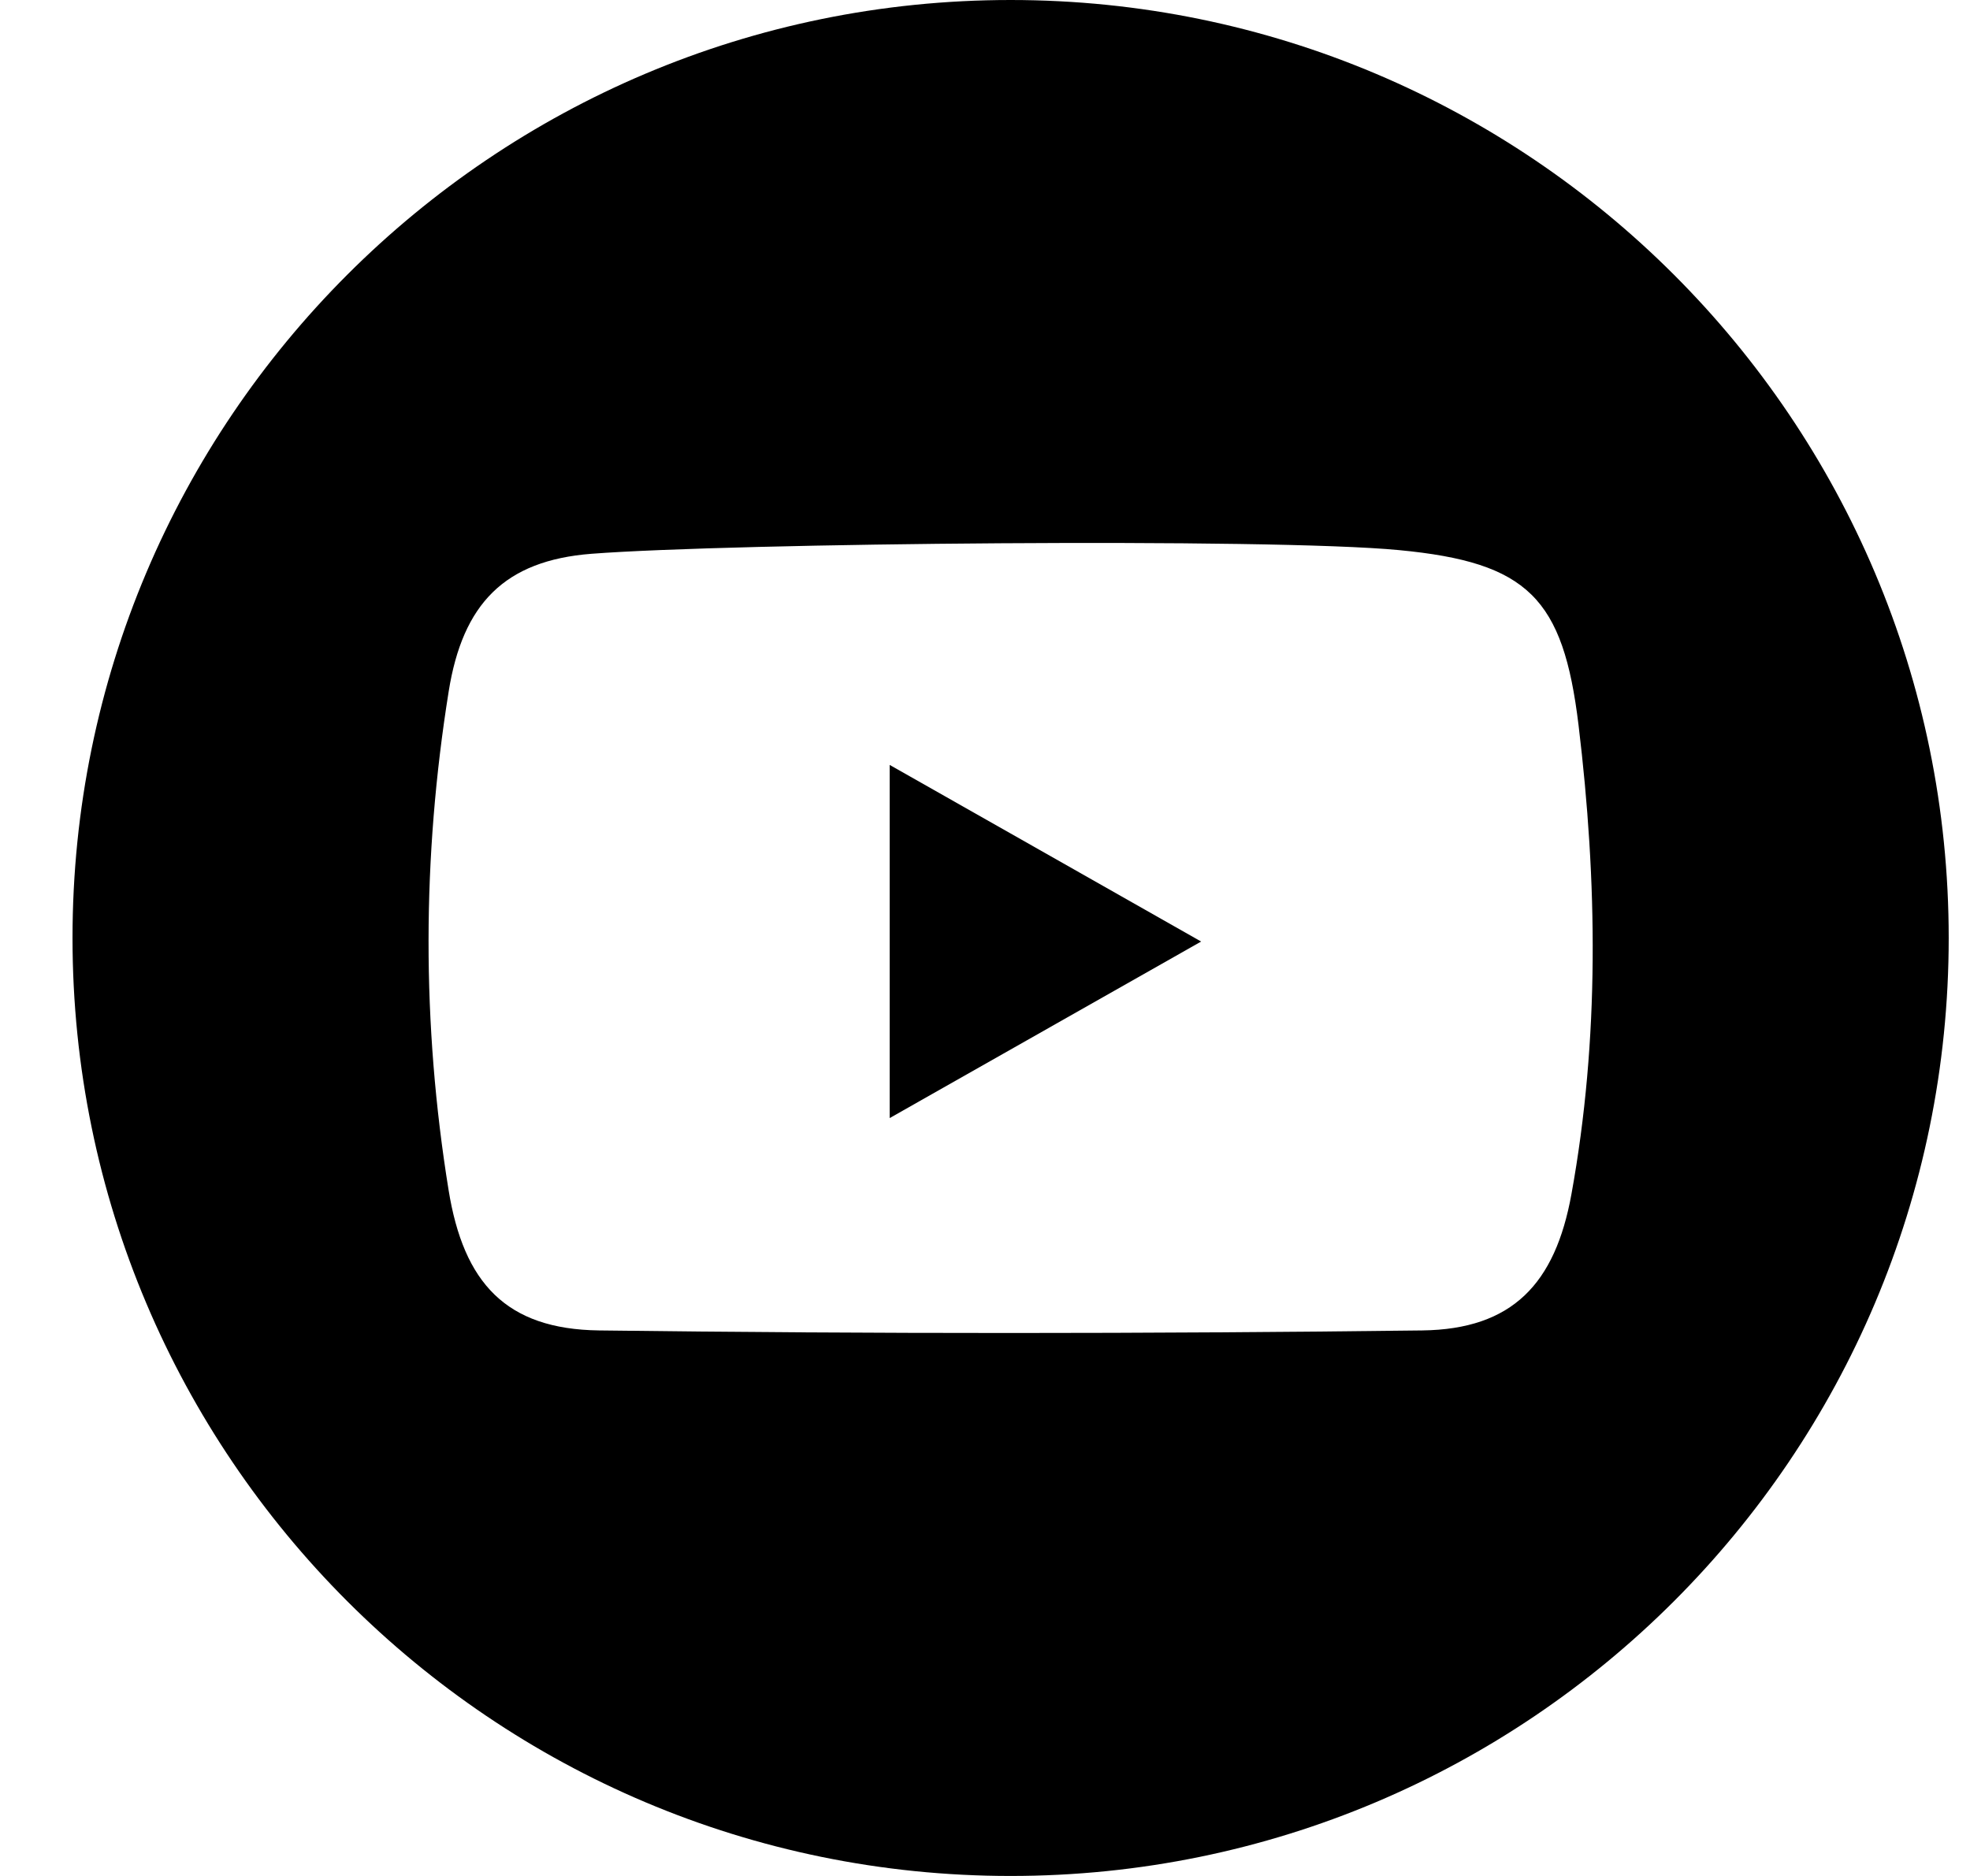
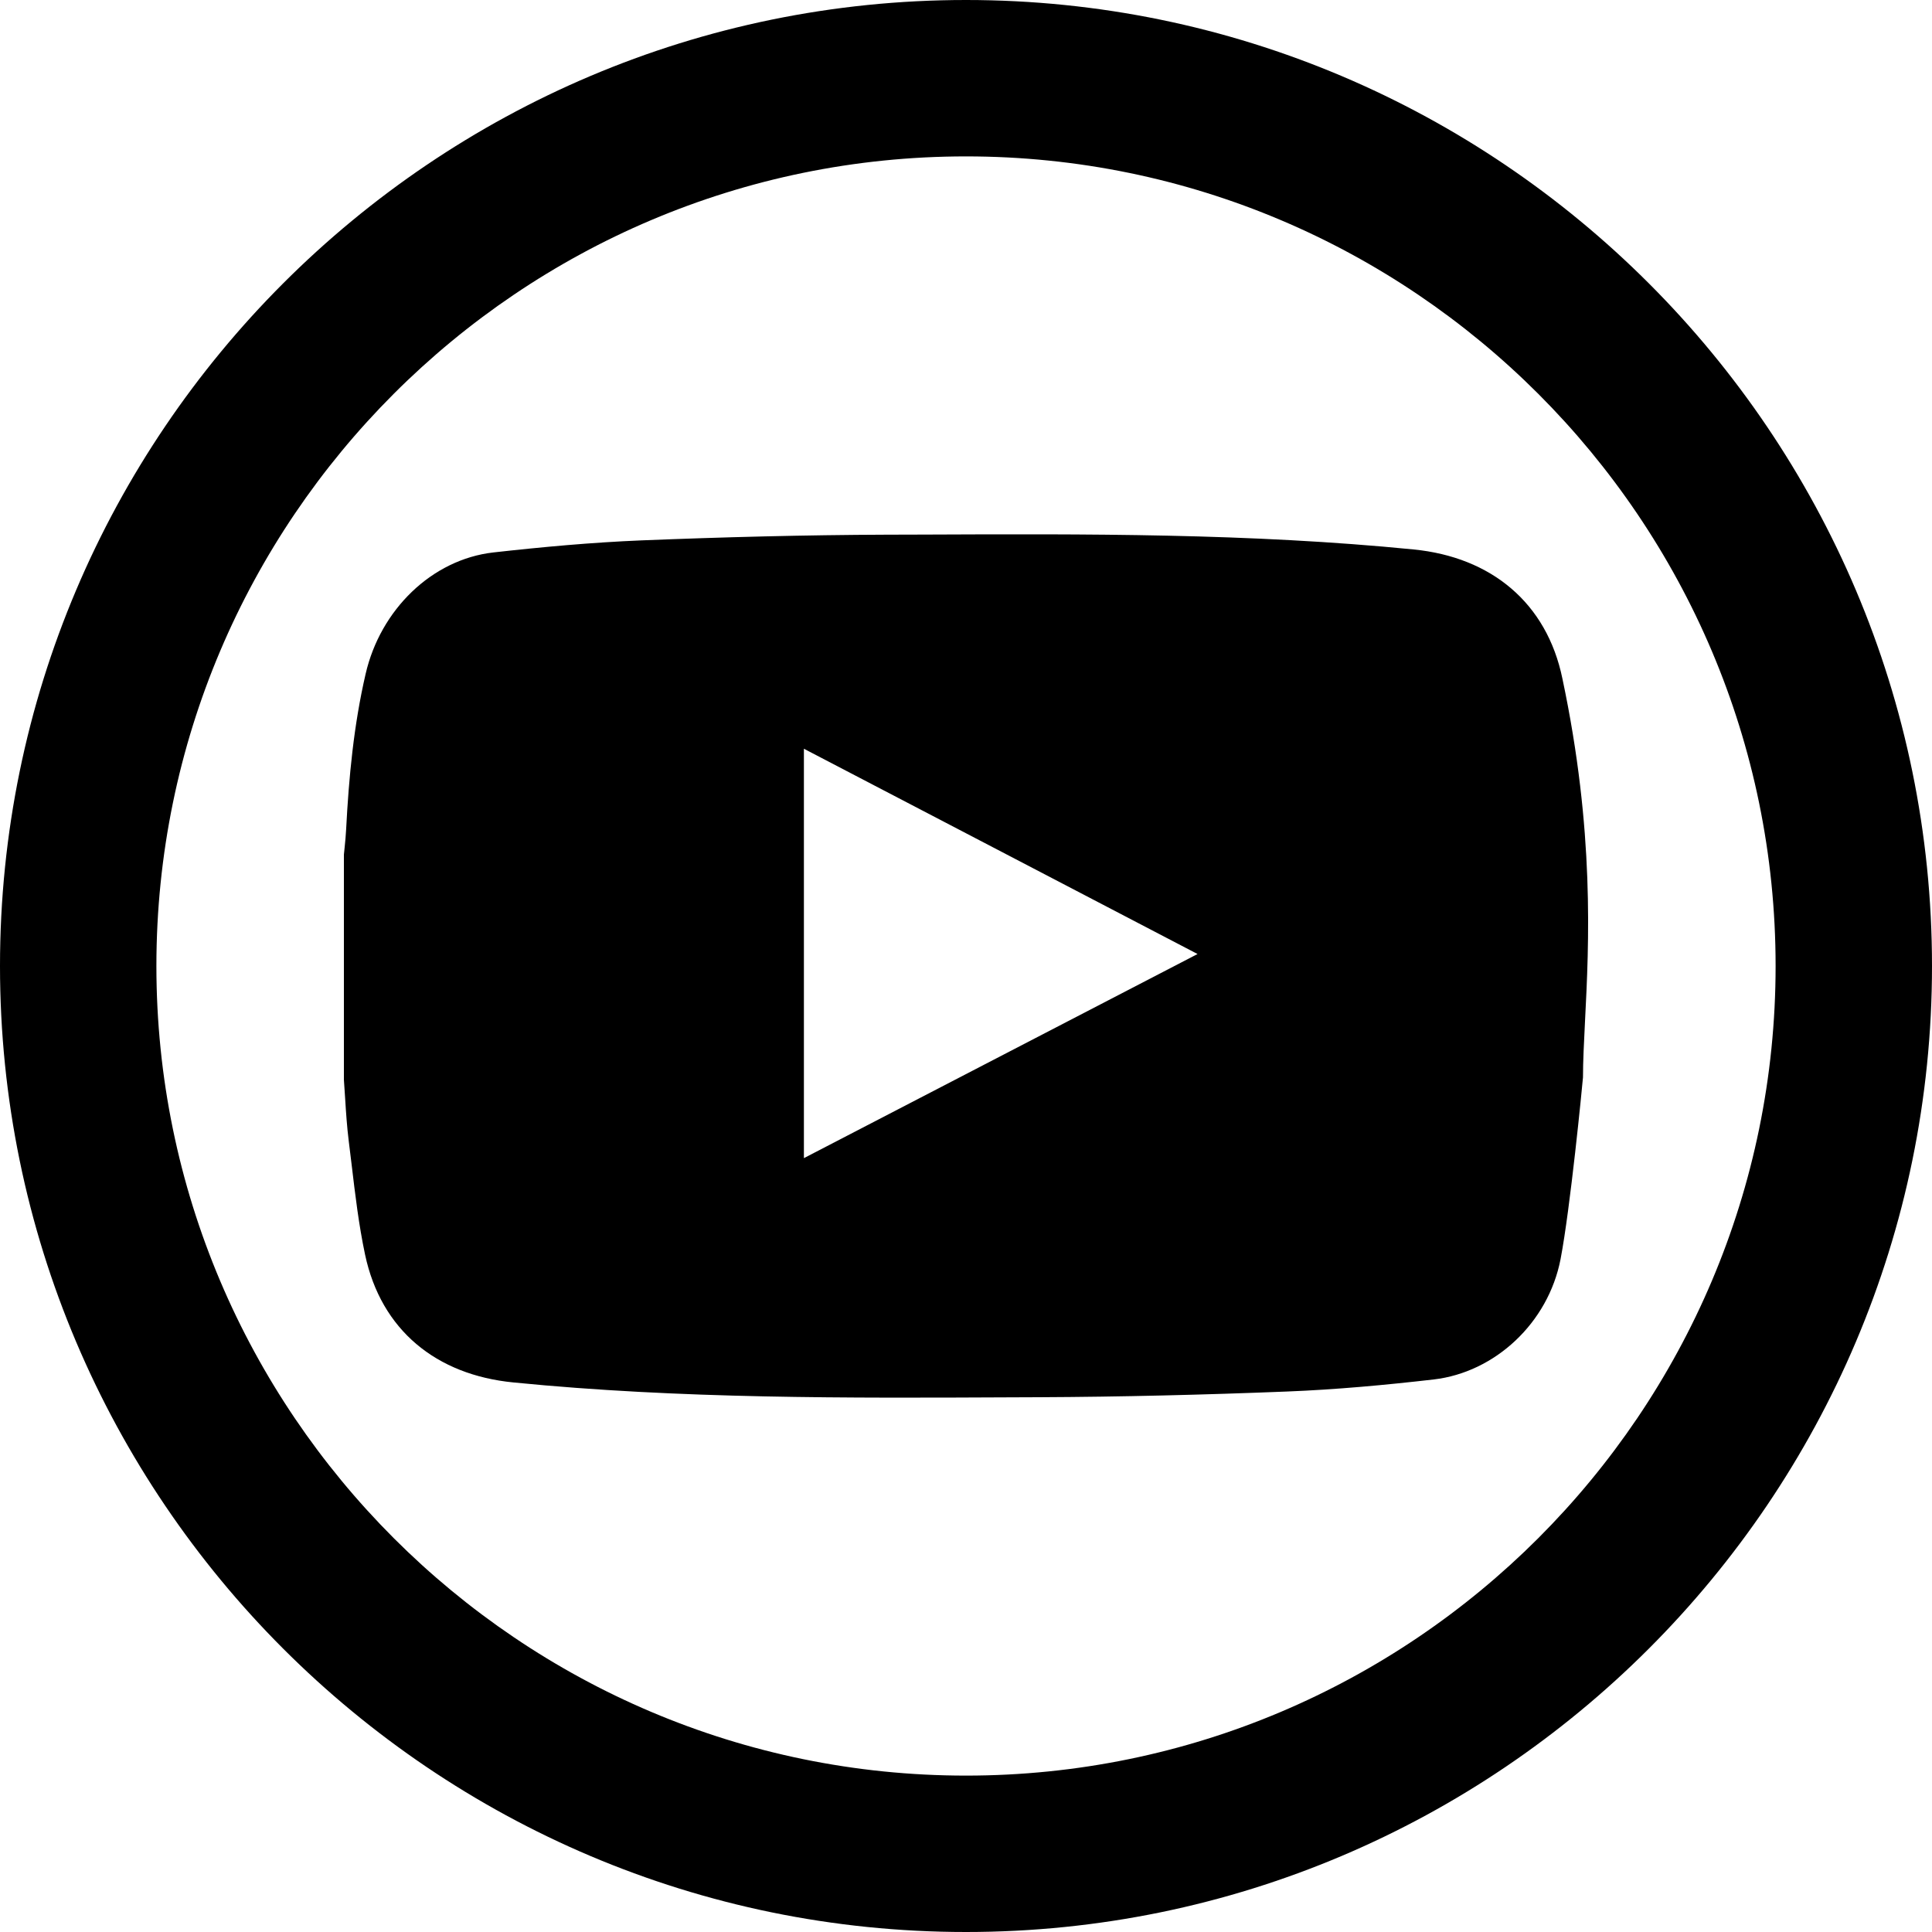
- <svg xmlns="http://www.w3.org/2000/svg" width="21" height="20" viewBox="0 0 21 20" fill="none">
-   <path d="M9.484 11.92C10.612 11.281 11.668 10.682 12.804 10.038C11.668 9.394 10.623 8.8 9.484 8.155C9.484 9.455 9.484 10.637 9.484 11.92Z" fill="currentColor" />
-   <path d="M10.773 0C5.25 0 0.773 4.477 0.773 10C0.773 15.523 5.25 20 10.773 20C16.296 20 20.773 15.523 20.773 10C20.773 4.477 16.296 0 10.773 0ZM16.751 12.733C16.578 13.687 16.121 14.172 15.161 14.184C12.236 14.22 9.31 14.221 6.385 14.184C5.395 14.171 4.942 13.678 4.782 12.688C4.495 10.916 4.499 9.143 4.783 7.371C4.932 6.439 5.377 5.976 6.305 5.904C7.798 5.789 13.548 5.733 14.915 5.865C16.29 5.996 16.663 6.378 16.827 7.73C17.028 9.397 17.053 11.07 16.751 12.733Z" fill="currentColor" />
+ <svg xmlns="http://www.w3.org/2000/svg" width="20" height="20" viewBox="0 0 20 20" fill="none">
+   <path fill-rule="evenodd" clip-rule="evenodd" d="M14.634 5.688C15.435 5.767 16.012 6.239 16.174 7.025C16.508 8.602 16.449 9.768 16.408 10.572C16.397 10.792 16.387 10.986 16.387 11.153C16.379 11.247 16.256 12.507 16.155 13.034C16.027 13.696 15.475 14.206 14.843 14.28C14.338 14.338 13.83 14.385 13.322 14.405C12.467 14.439 11.612 14.46 10.756 14.464C10.671 14.464 10.585 14.465 10.5 14.465C8.77 14.473 7.04 14.482 5.315 14.311C4.517 14.233 3.945 13.77 3.779 12.987C3.714 12.68 3.677 12.368 3.64 12.056C3.63 11.974 3.62 11.893 3.61 11.811C3.592 11.666 3.582 11.519 3.573 11.372C3.569 11.307 3.565 11.242 3.56 11.177V8.847C3.562 8.821 3.565 8.795 3.568 8.769C3.574 8.709 3.58 8.649 3.583 8.588C3.611 8.046 3.662 7.506 3.785 6.976C3.938 6.311 4.471 5.792 5.106 5.719C5.615 5.662 6.128 5.615 6.639 5.594C7.486 5.56 8.333 5.538 9.18 5.535C9.302 5.535 9.423 5.534 9.545 5.534C11.243 5.527 12.941 5.52 14.634 5.688ZM8.322 7.751V11.989L12.397 9.876C11.642 9.482 10.894 9.092 10.148 8.703C9.54 8.386 8.932 8.069 8.322 7.751Z" fill="currentColor" />
+   <path fill-rule="evenodd" clip-rule="evenodd" d="M0 10C0 4.486 4.486 0 10 0C15.514 0 20 4.486 20 10C20 15.514 15.514 20 10 20C4.486 20 0 15.514 0 10ZM1.619 10C1.619 14.621 5.379 18.381 10 18.381C14.621 18.381 18.381 14.622 18.381 10C18.381 5.379 14.622 1.619 10 1.619C5.379 1.619 1.619 5.378 1.619 10Z" fill="currentColor" />
</svg>
